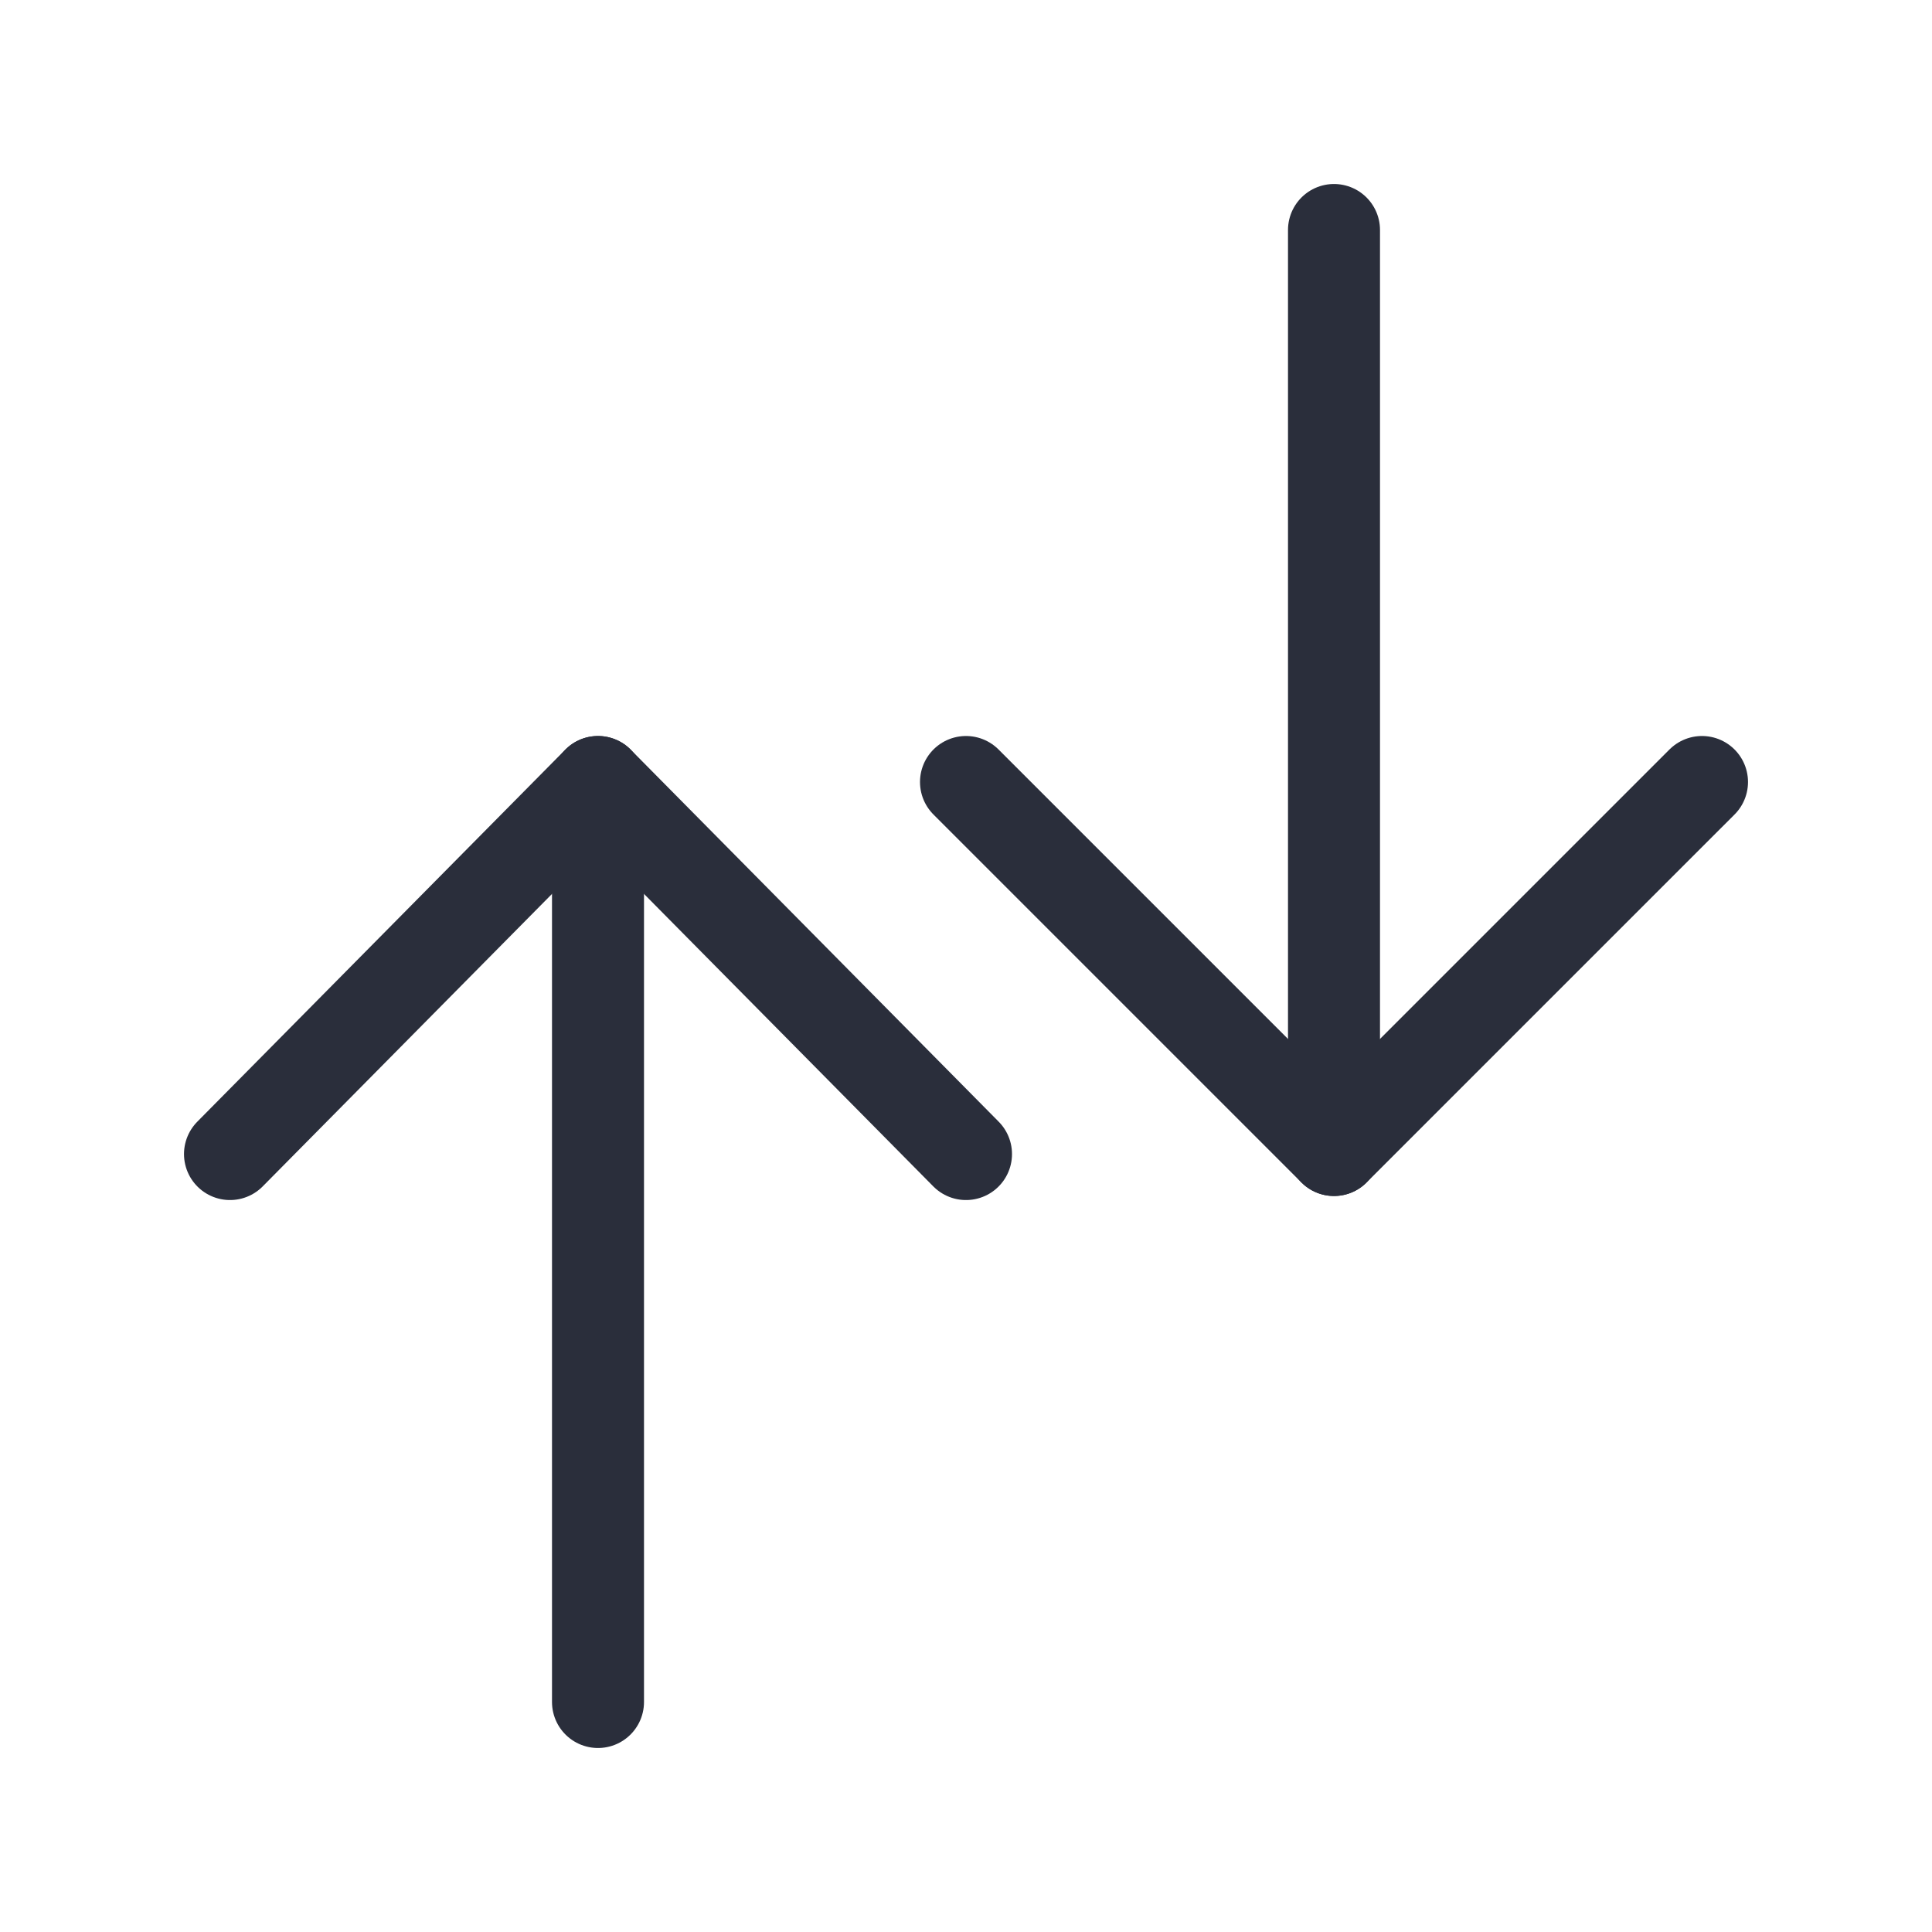
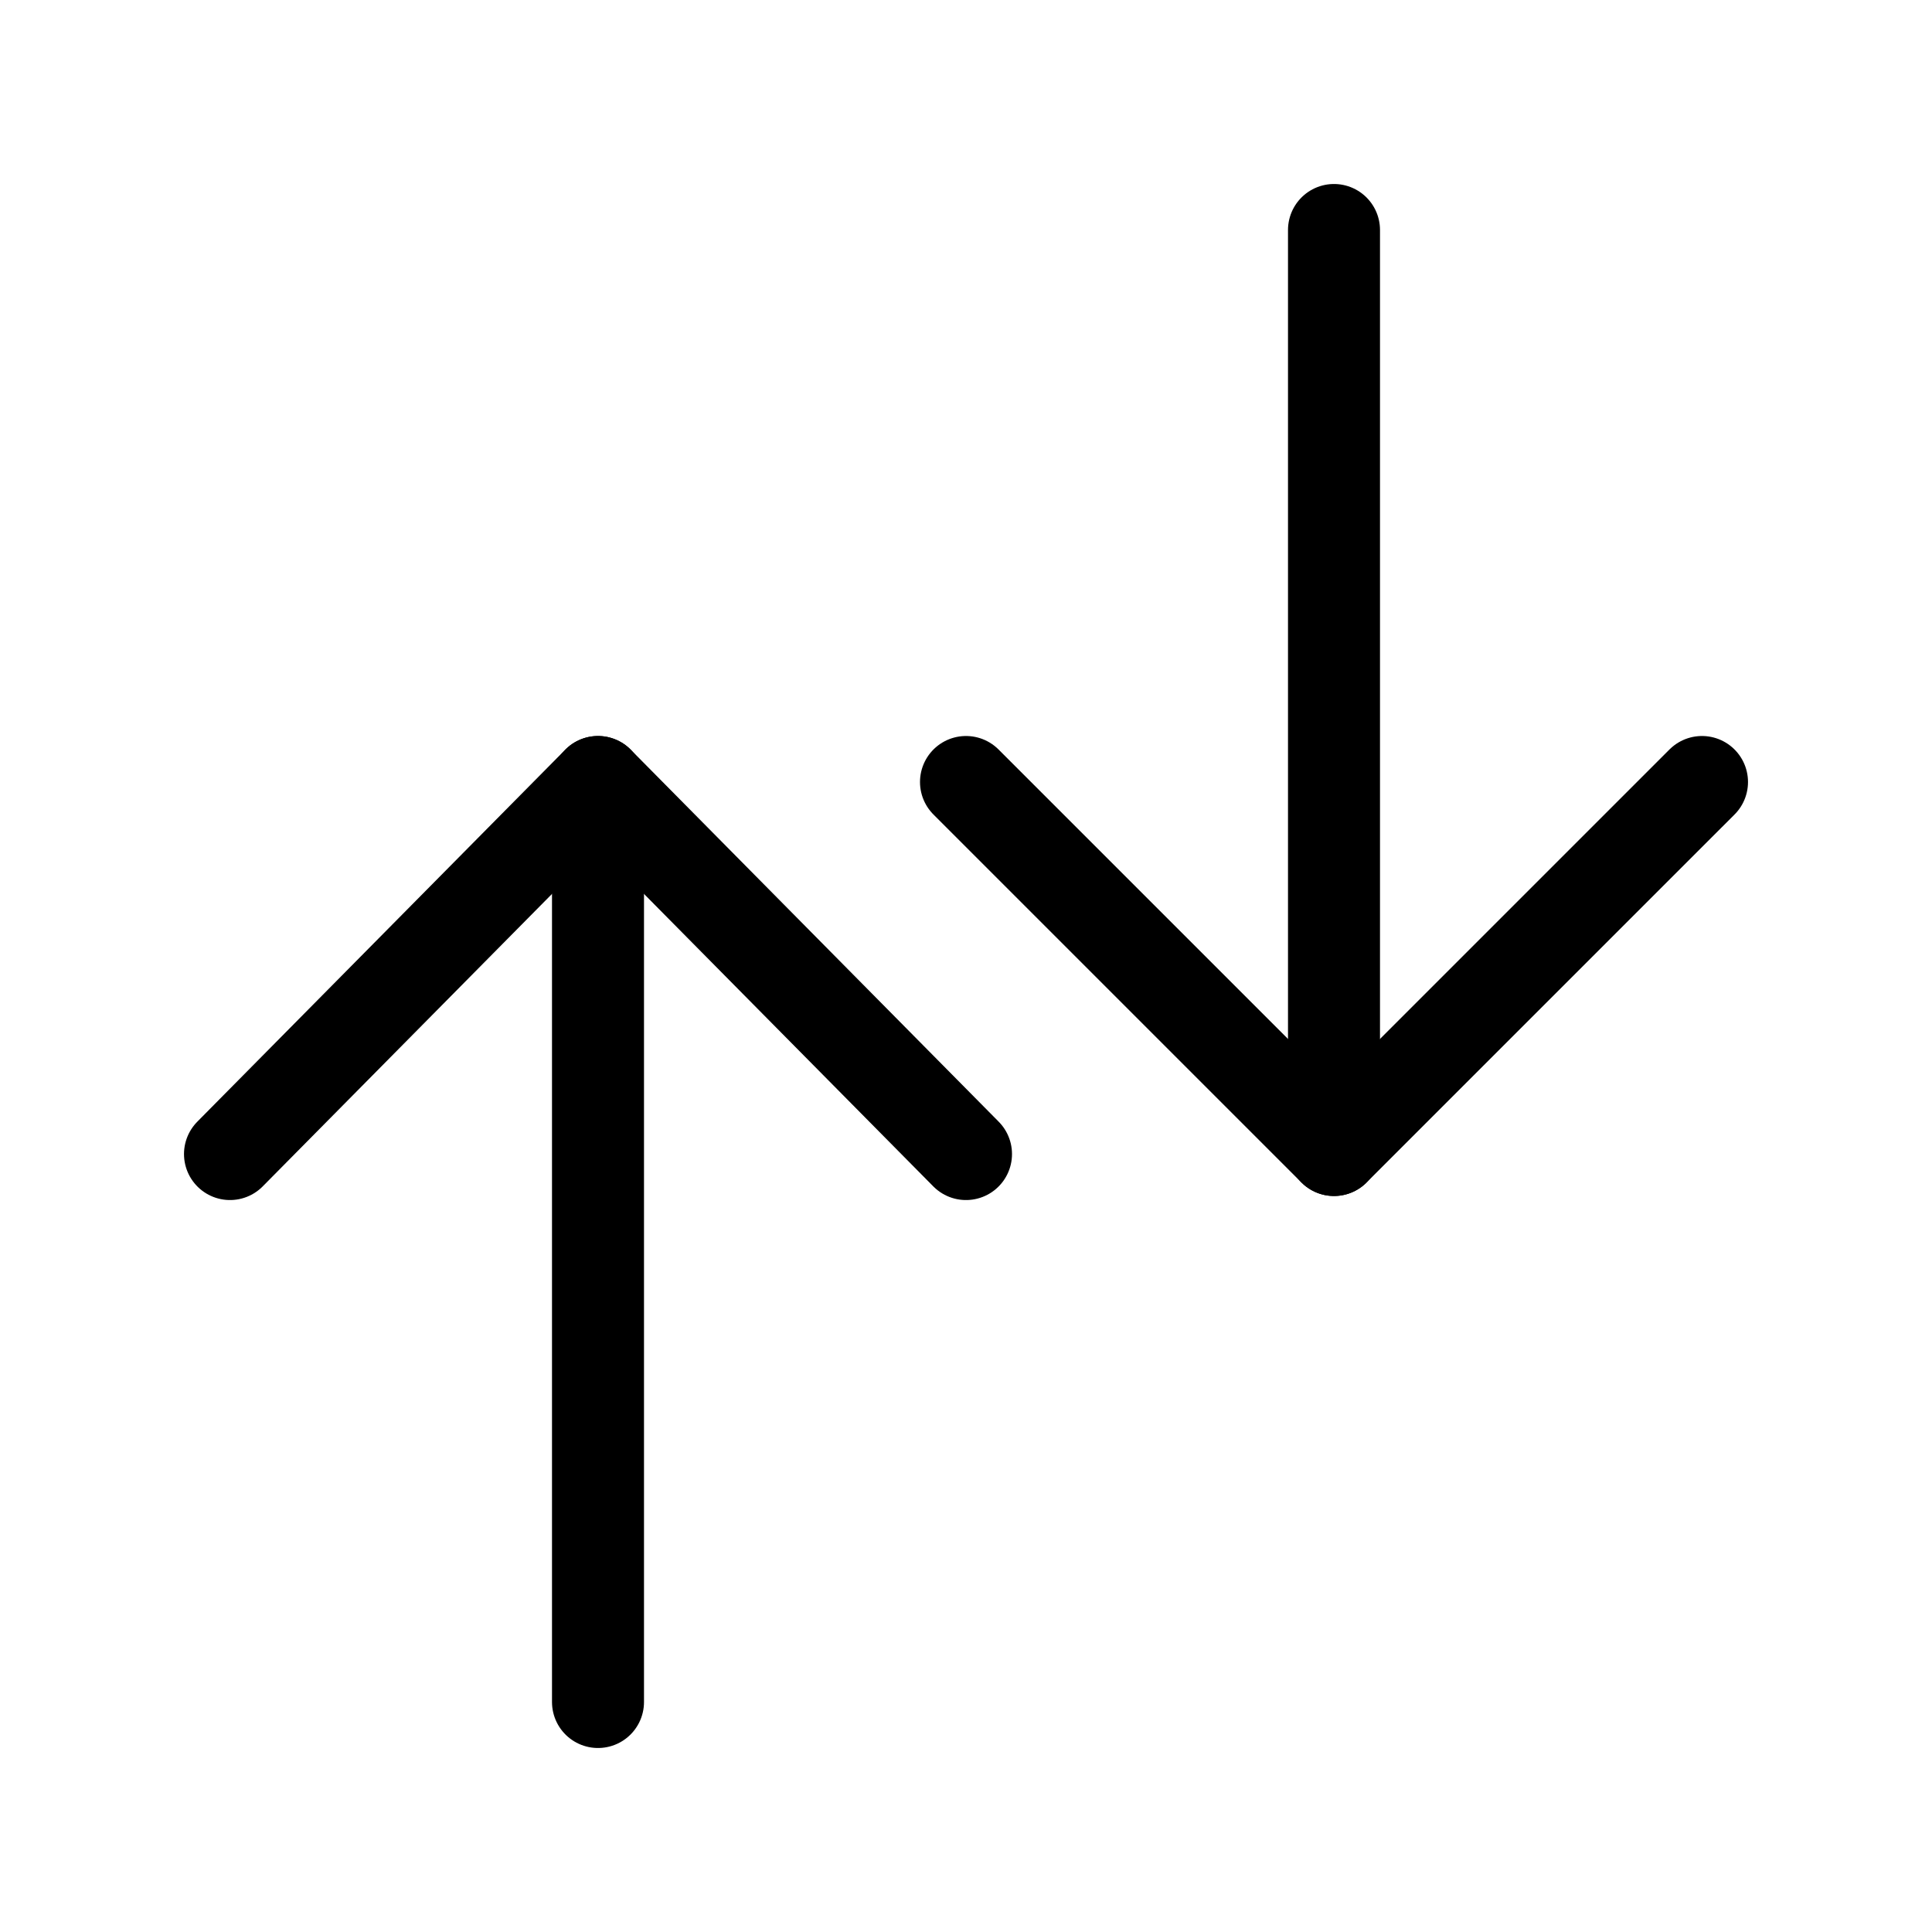
<svg xmlns="http://www.w3.org/2000/svg" height="21" viewBox="0 0 21 21" width="21">
-   <g fill="none" fill-rule="evenodd" stroke="#2a2e3b" stroke-linecap="round" stroke-linejoin="round" transform="translate(2.5 2.5)">
+   <g fill="none" fill-rule="evenodd" stroke="currentColor" stroke-linecap="round" stroke-linejoin="round" transform="translate(2.5 2.5)">
    <path d="m16 10-4-4-4 4" transform="matrix(-1 0 0 -1 24 16)" />
    <path d="m12 0v10" />
    <path d="m0 6 4 4.044 4-4.044" transform="matrix(-1 0 0 -1 8 16.044)" />
    <path d="m4 6v10" />
  </g>
</svg>
